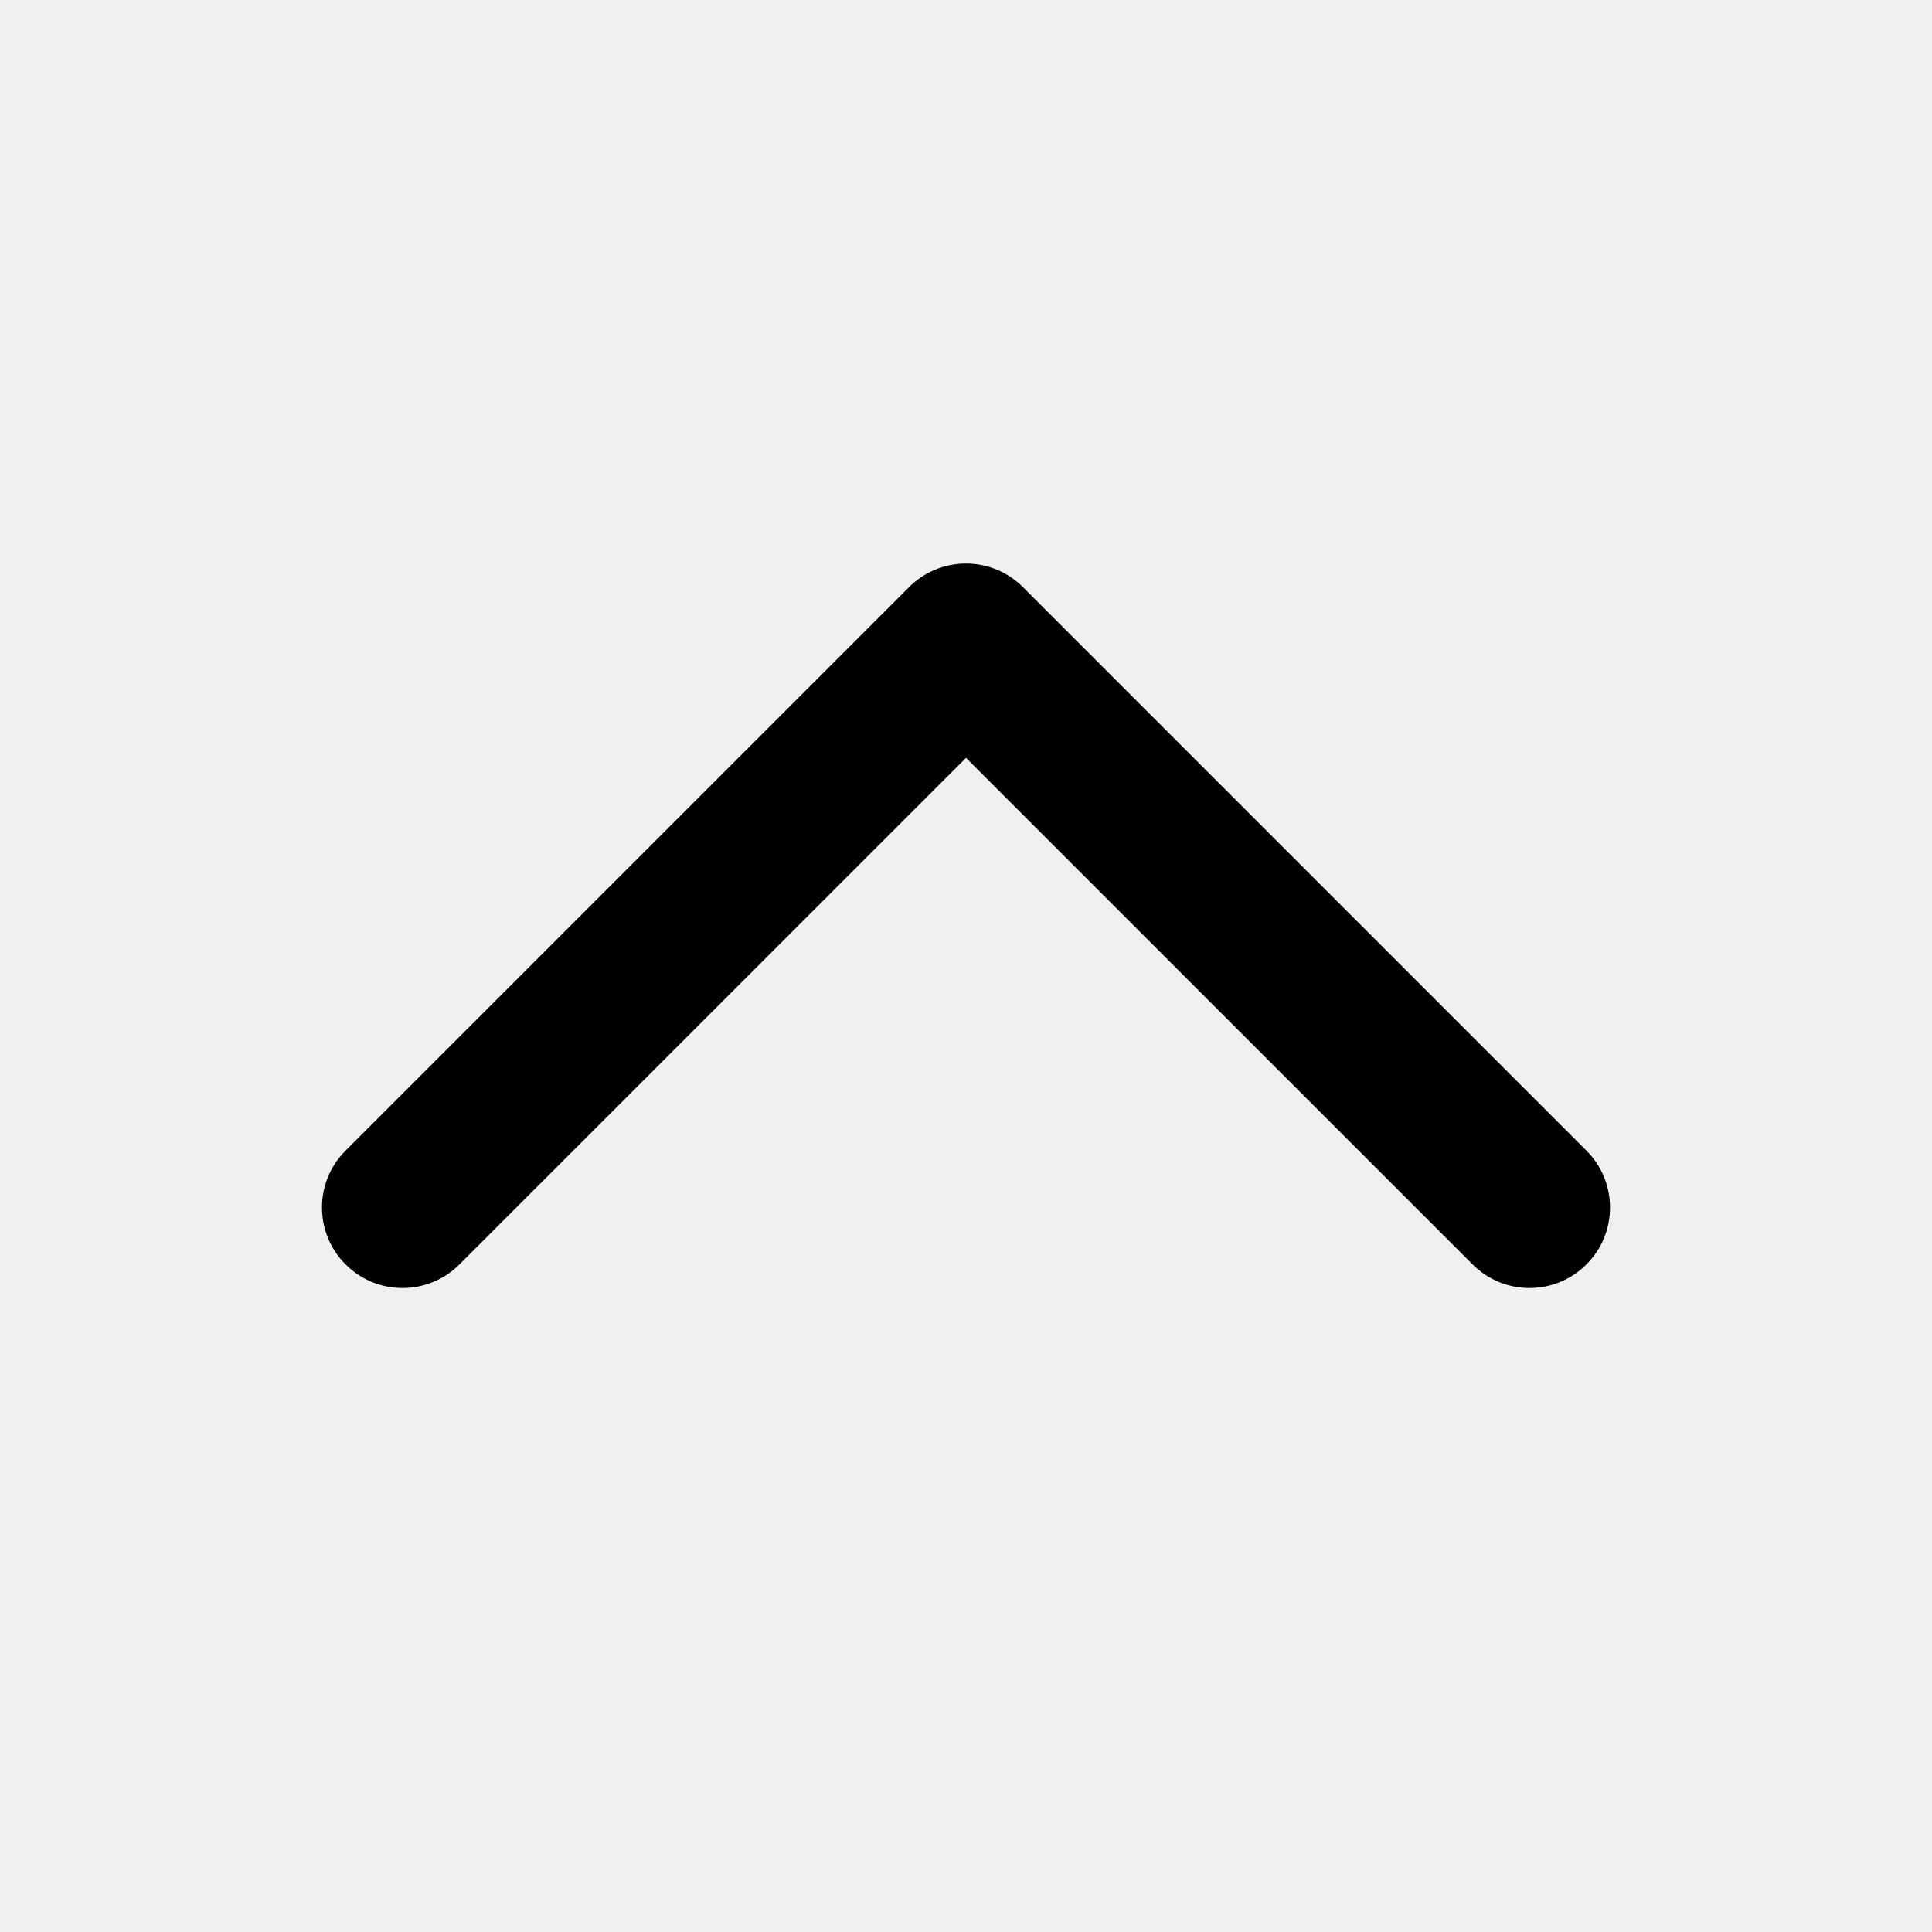
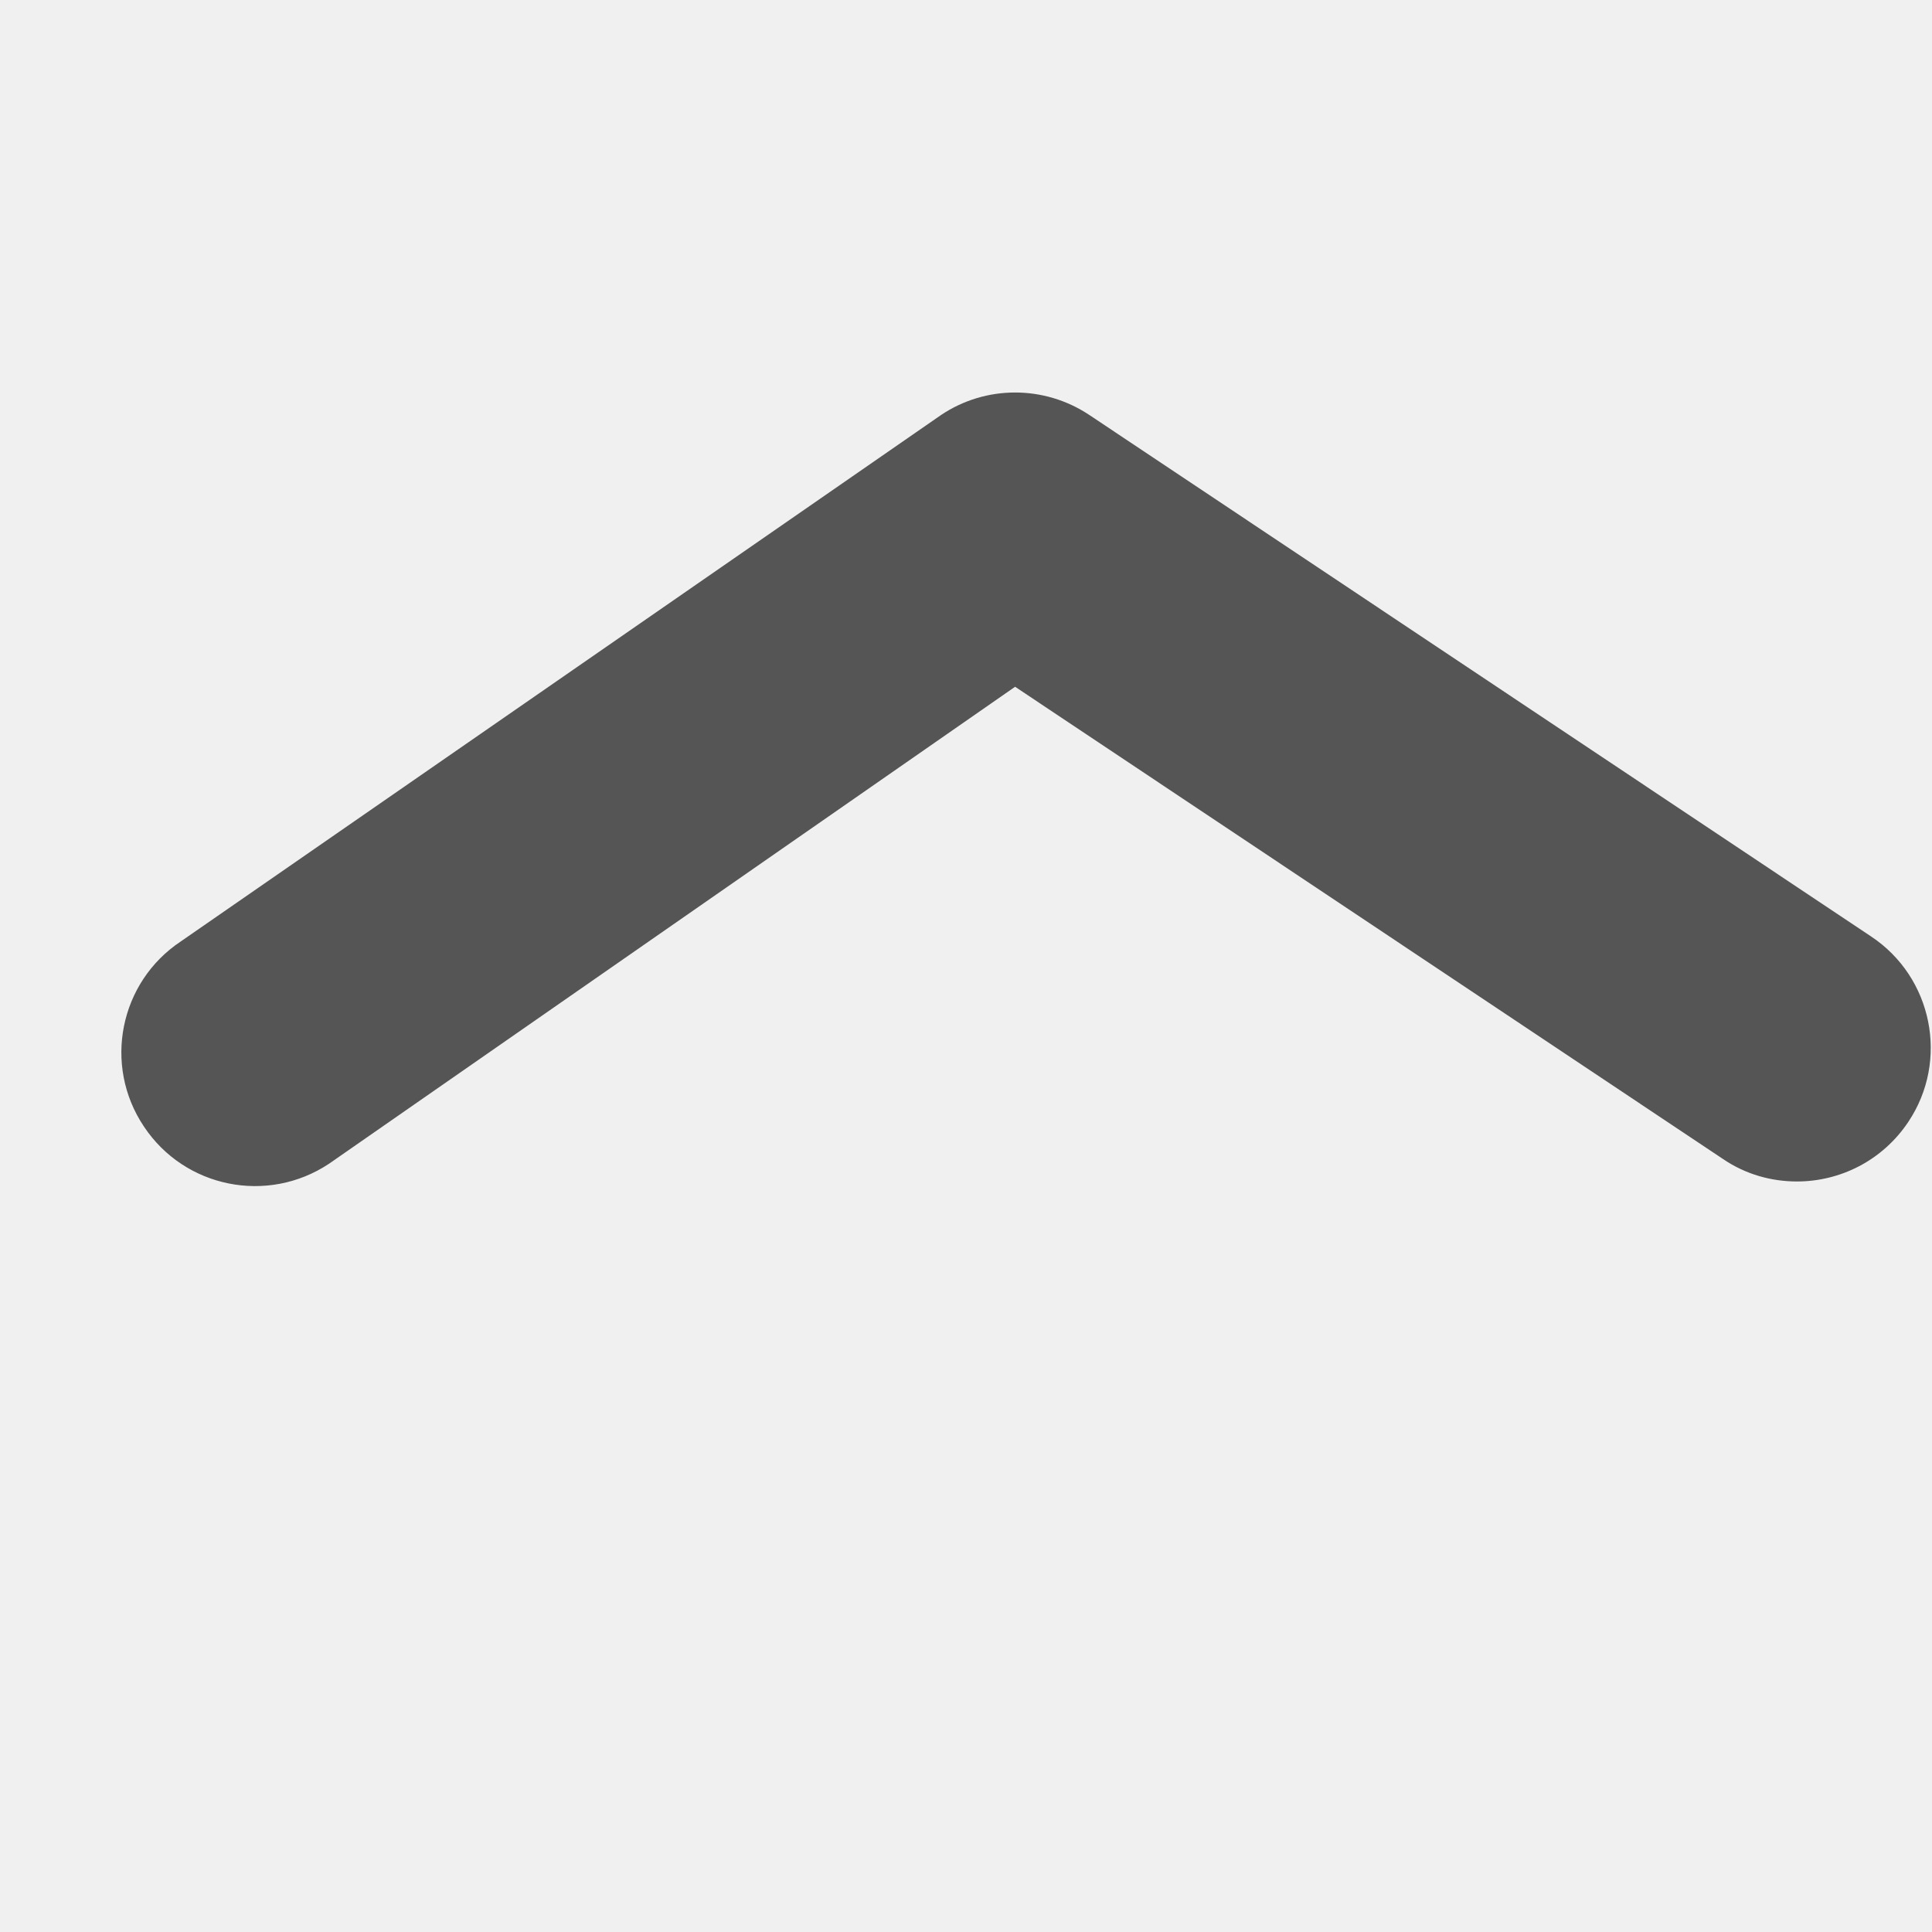
- <svg xmlns="http://www.w3.org/2000/svg" width="800px" height="800px" viewBox="0 0 24 24" fill="none">
-   <path fill-rule="evenodd" clip-rule="evenodd" d="M12 7C12.265 7 12.52 7.105 12.707 7.293L19.707 14.293C20.098 14.683 20.098 15.317 19.707 15.707C19.317 16.098 18.683 16.098 18.293 15.707L12 9.414L5.707 15.707C5.317 16.098 4.683 16.098 4.293 15.707C3.902 15.317 3.902 14.683 4.293 14.293L11.293 7.293C11.48 7.105 11.735 7 12 7Z" fill="#000000" />
+ <svg xmlns="http://www.w3.org/2000/svg" width="64px" height="64px" viewBox="0 -0.5 17 17" version="1.1" class="si-glyph si-glyph-arrow-up" fill="#ffffff">
+   <g id="SVGRepo_bgCarrier" stroke-width="0" />
+   <g id="SVGRepo_tracerCarrier" stroke-linecap="round" stroke-linejoin="round" />
+   <g id="SVGRepo_iconCarrier">
+     <defs> </defs>
+     <g stroke="none" stroke-width="1" fill="none" fill-rule="evenodd">
+       <path d="M15.812,9.896 C15.587,9.896 15.361,9.834 15.162,9.699 L8.932,5.543 L2.895,9.74 C2.354,10.099 1.625,9.953 1.266,9.412 C0.905,8.873 1.051,8.142 1.592,7.783 L8.28,3.152 C8.673,2.888 9.188,2.888 9.583,3.15 L16.464,7.74 C17.005,8.099 17.152,8.832 16.792,9.371 C16.564,9.713 16.191,9.896 15.812,9.896 L15.812,9.896 Z" fill="#555" class="si-glyph-fill"> </path>
+     </g>
+   </g>
</svg>
